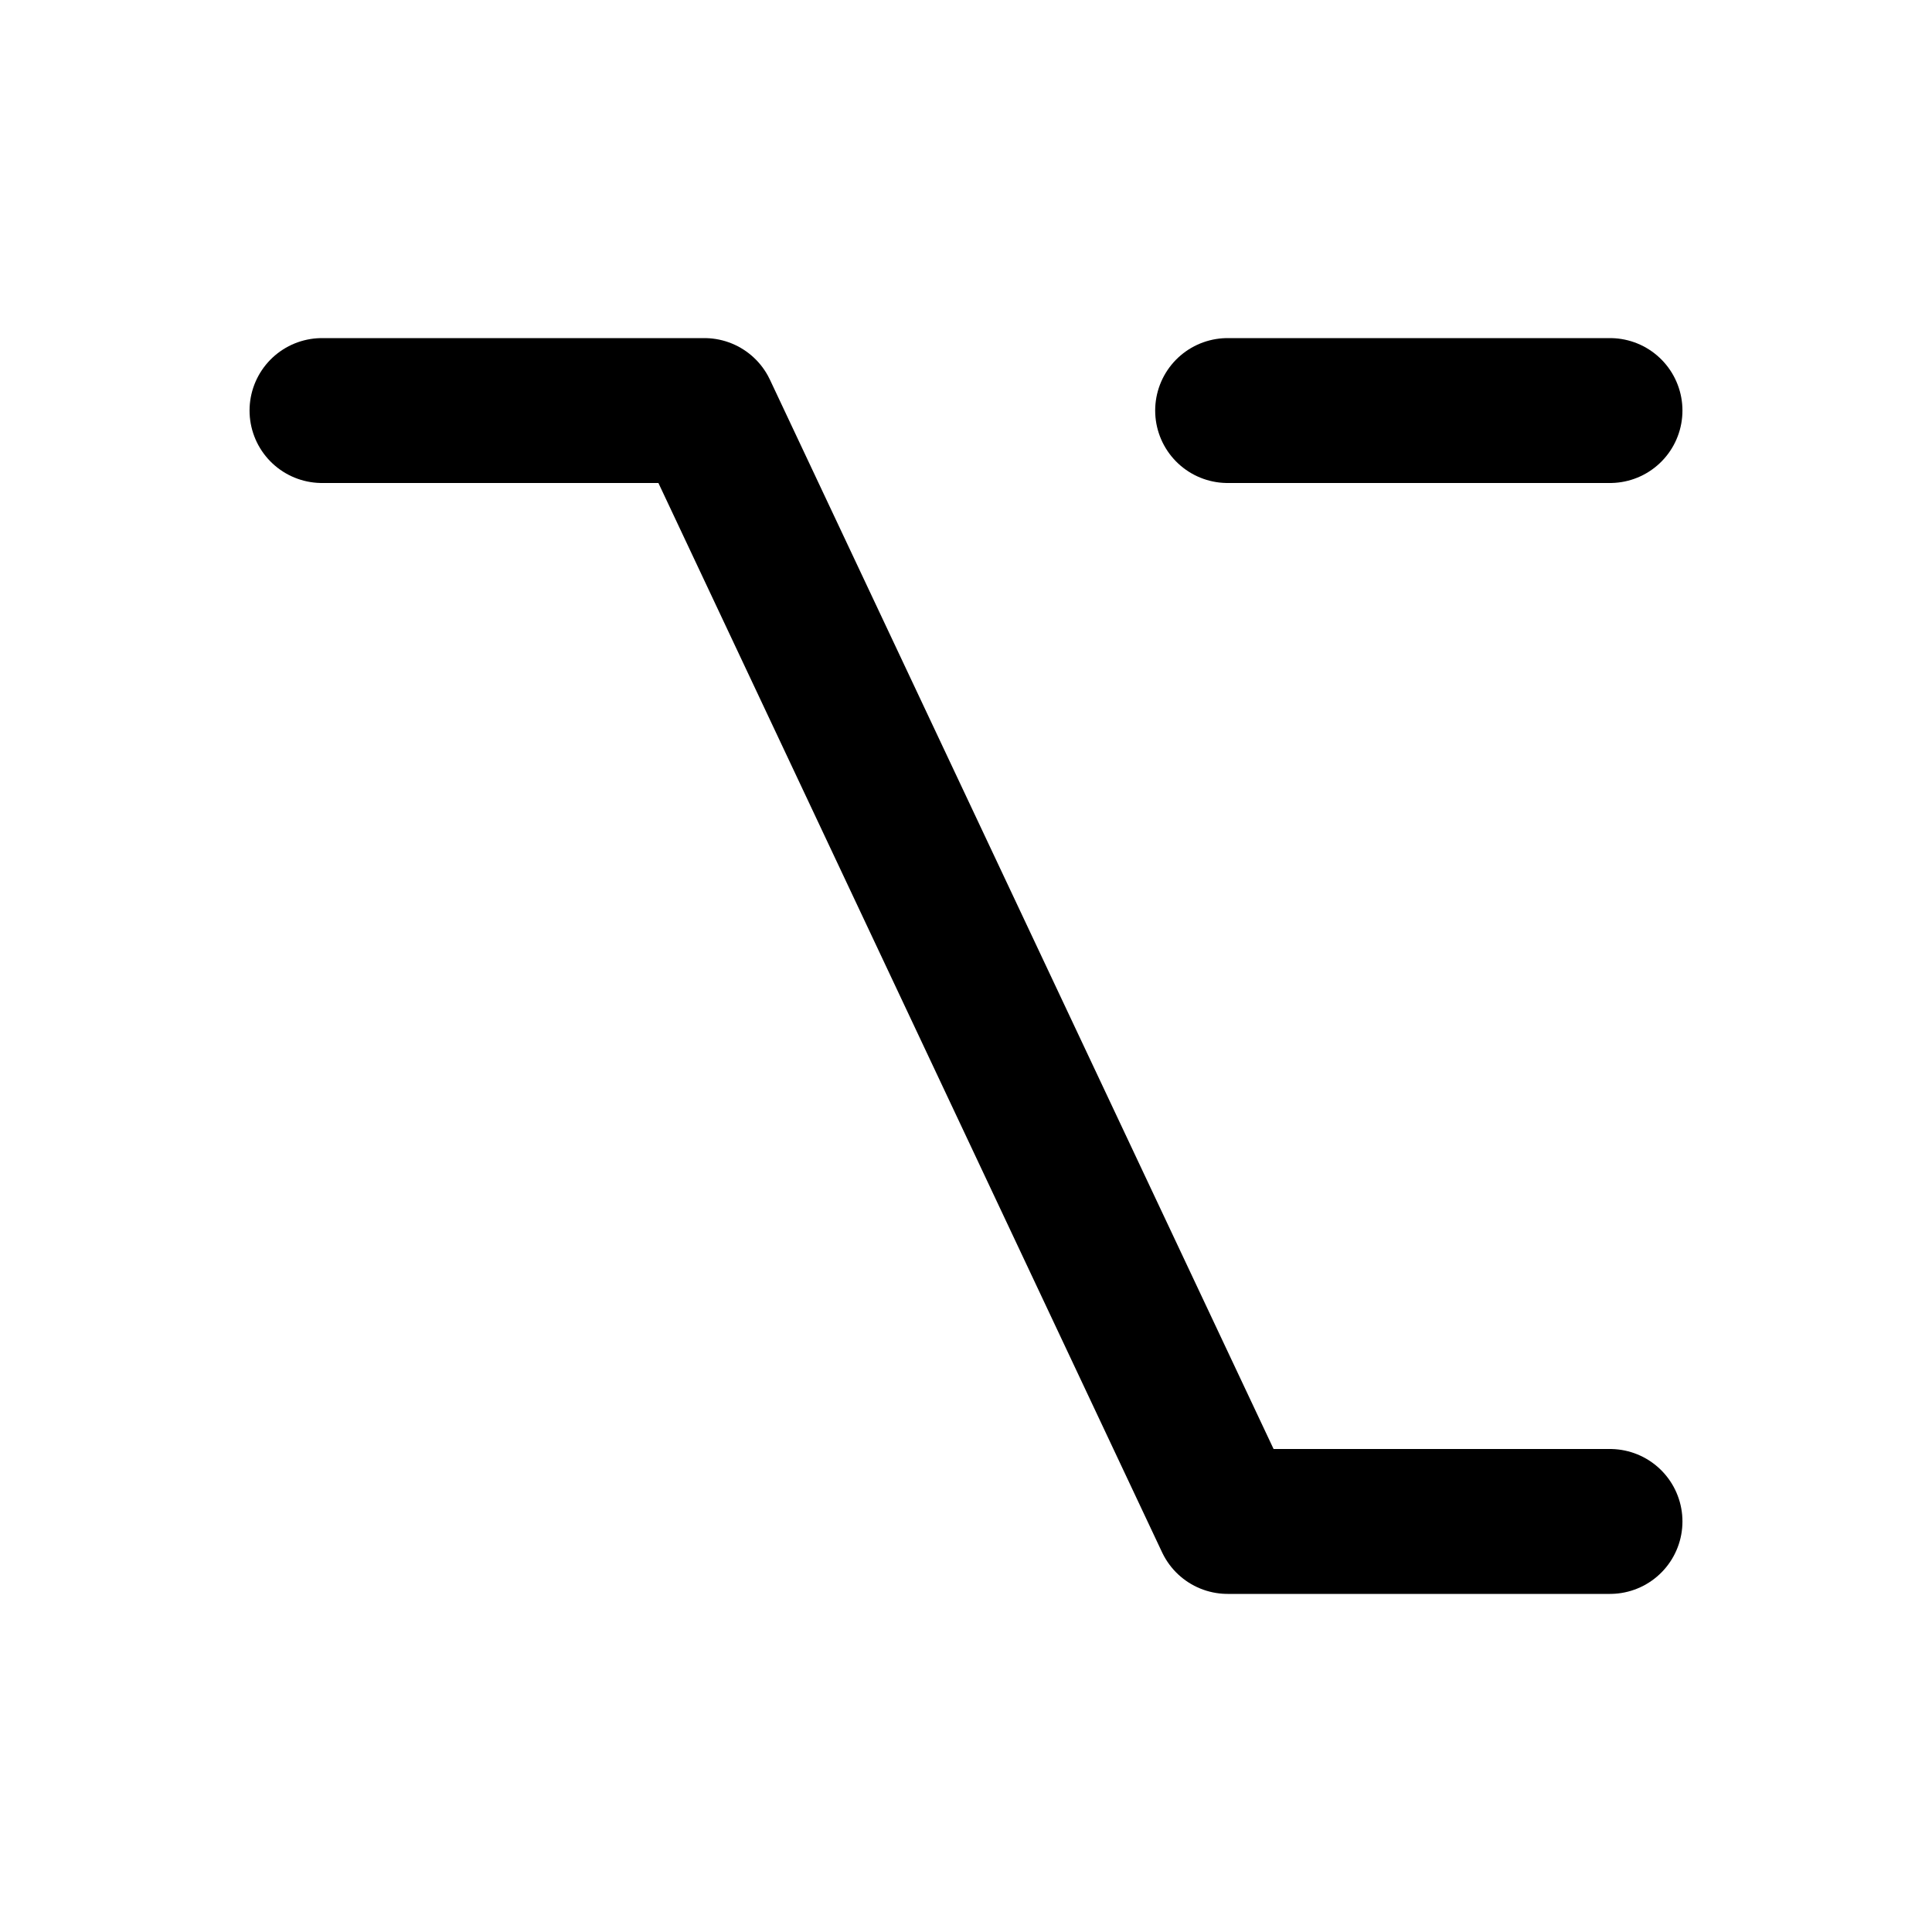
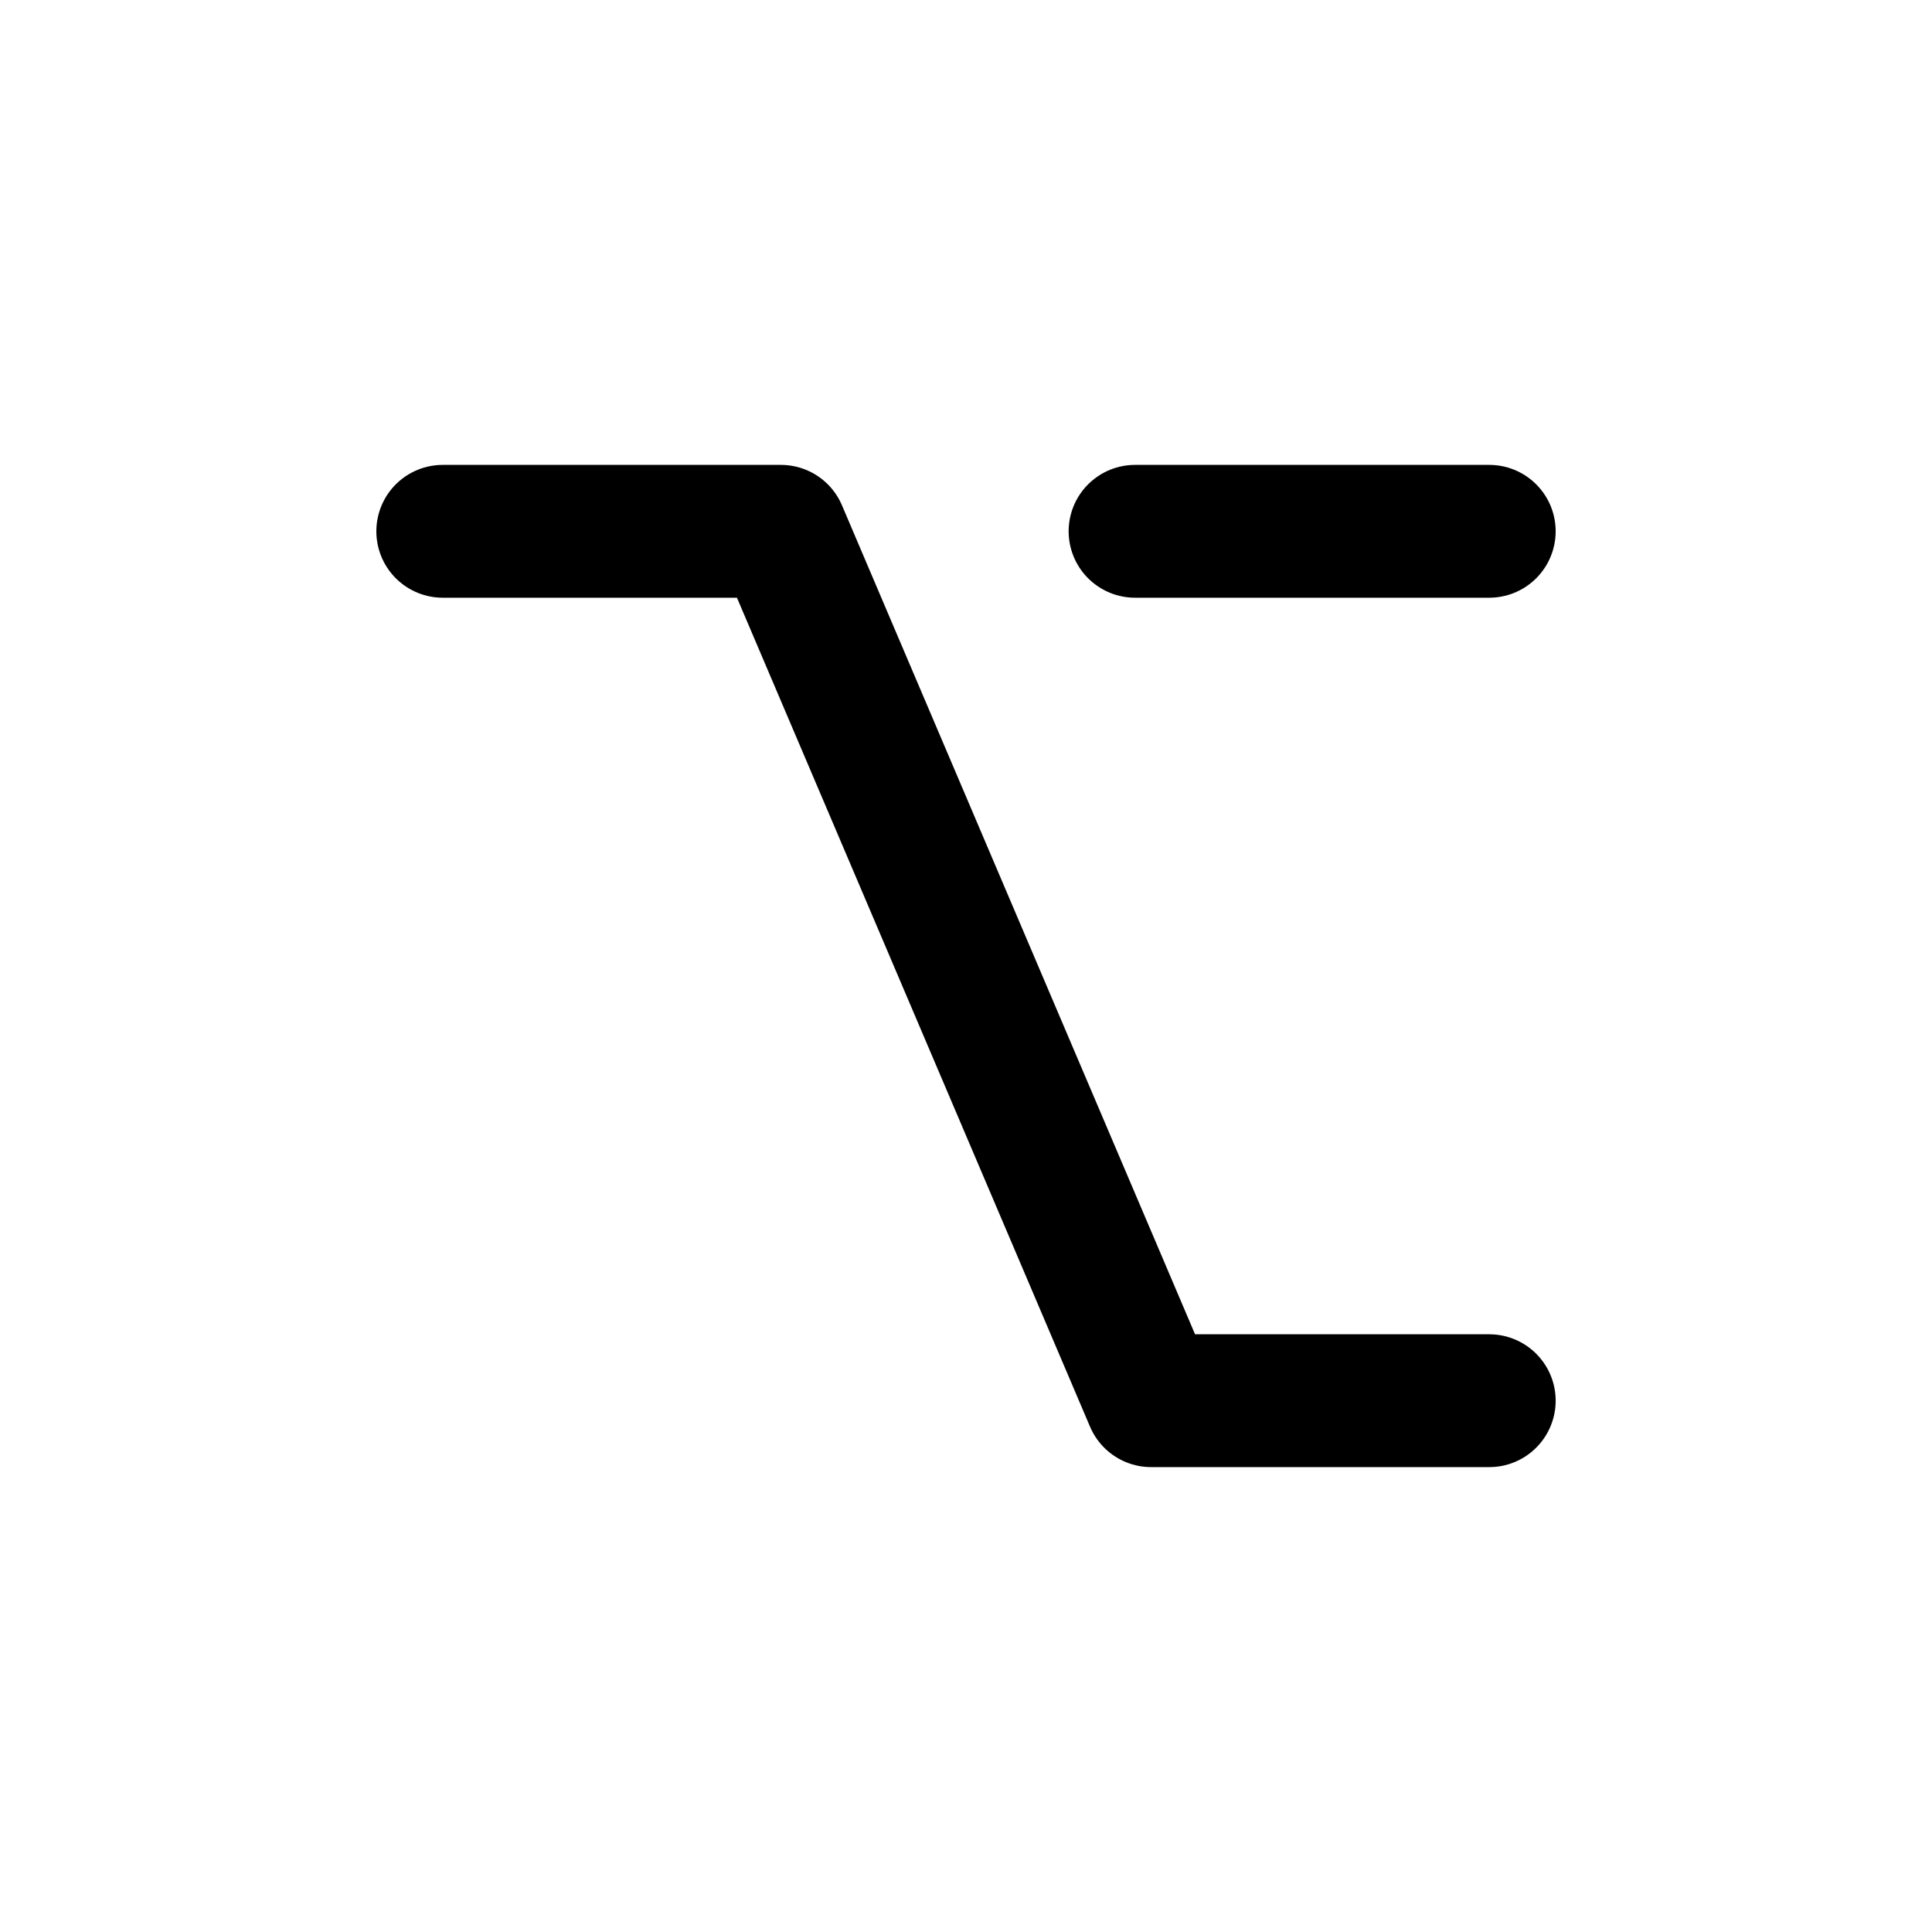
<svg xmlns="http://www.w3.org/2000/svg" width="24" height="24" viewBox="0 0 24 24">
-   <g fill="none" stroke="black" stroke-width="1.8" stroke-linecap="round" stroke-linejoin="round">
-     <path d="M4 5.1H8.75L15.25 18.9H20M15.25 5.1H20" />
+   <g fill="none" stroke="black" stroke-width="1.65" stroke-linecap="round" stroke-linejoin="round">
+     <path d="M5.5 6.6H9.7L14.3 17.4H18.5M14.1 6.6H18.5" />
  </g>
</svg>
